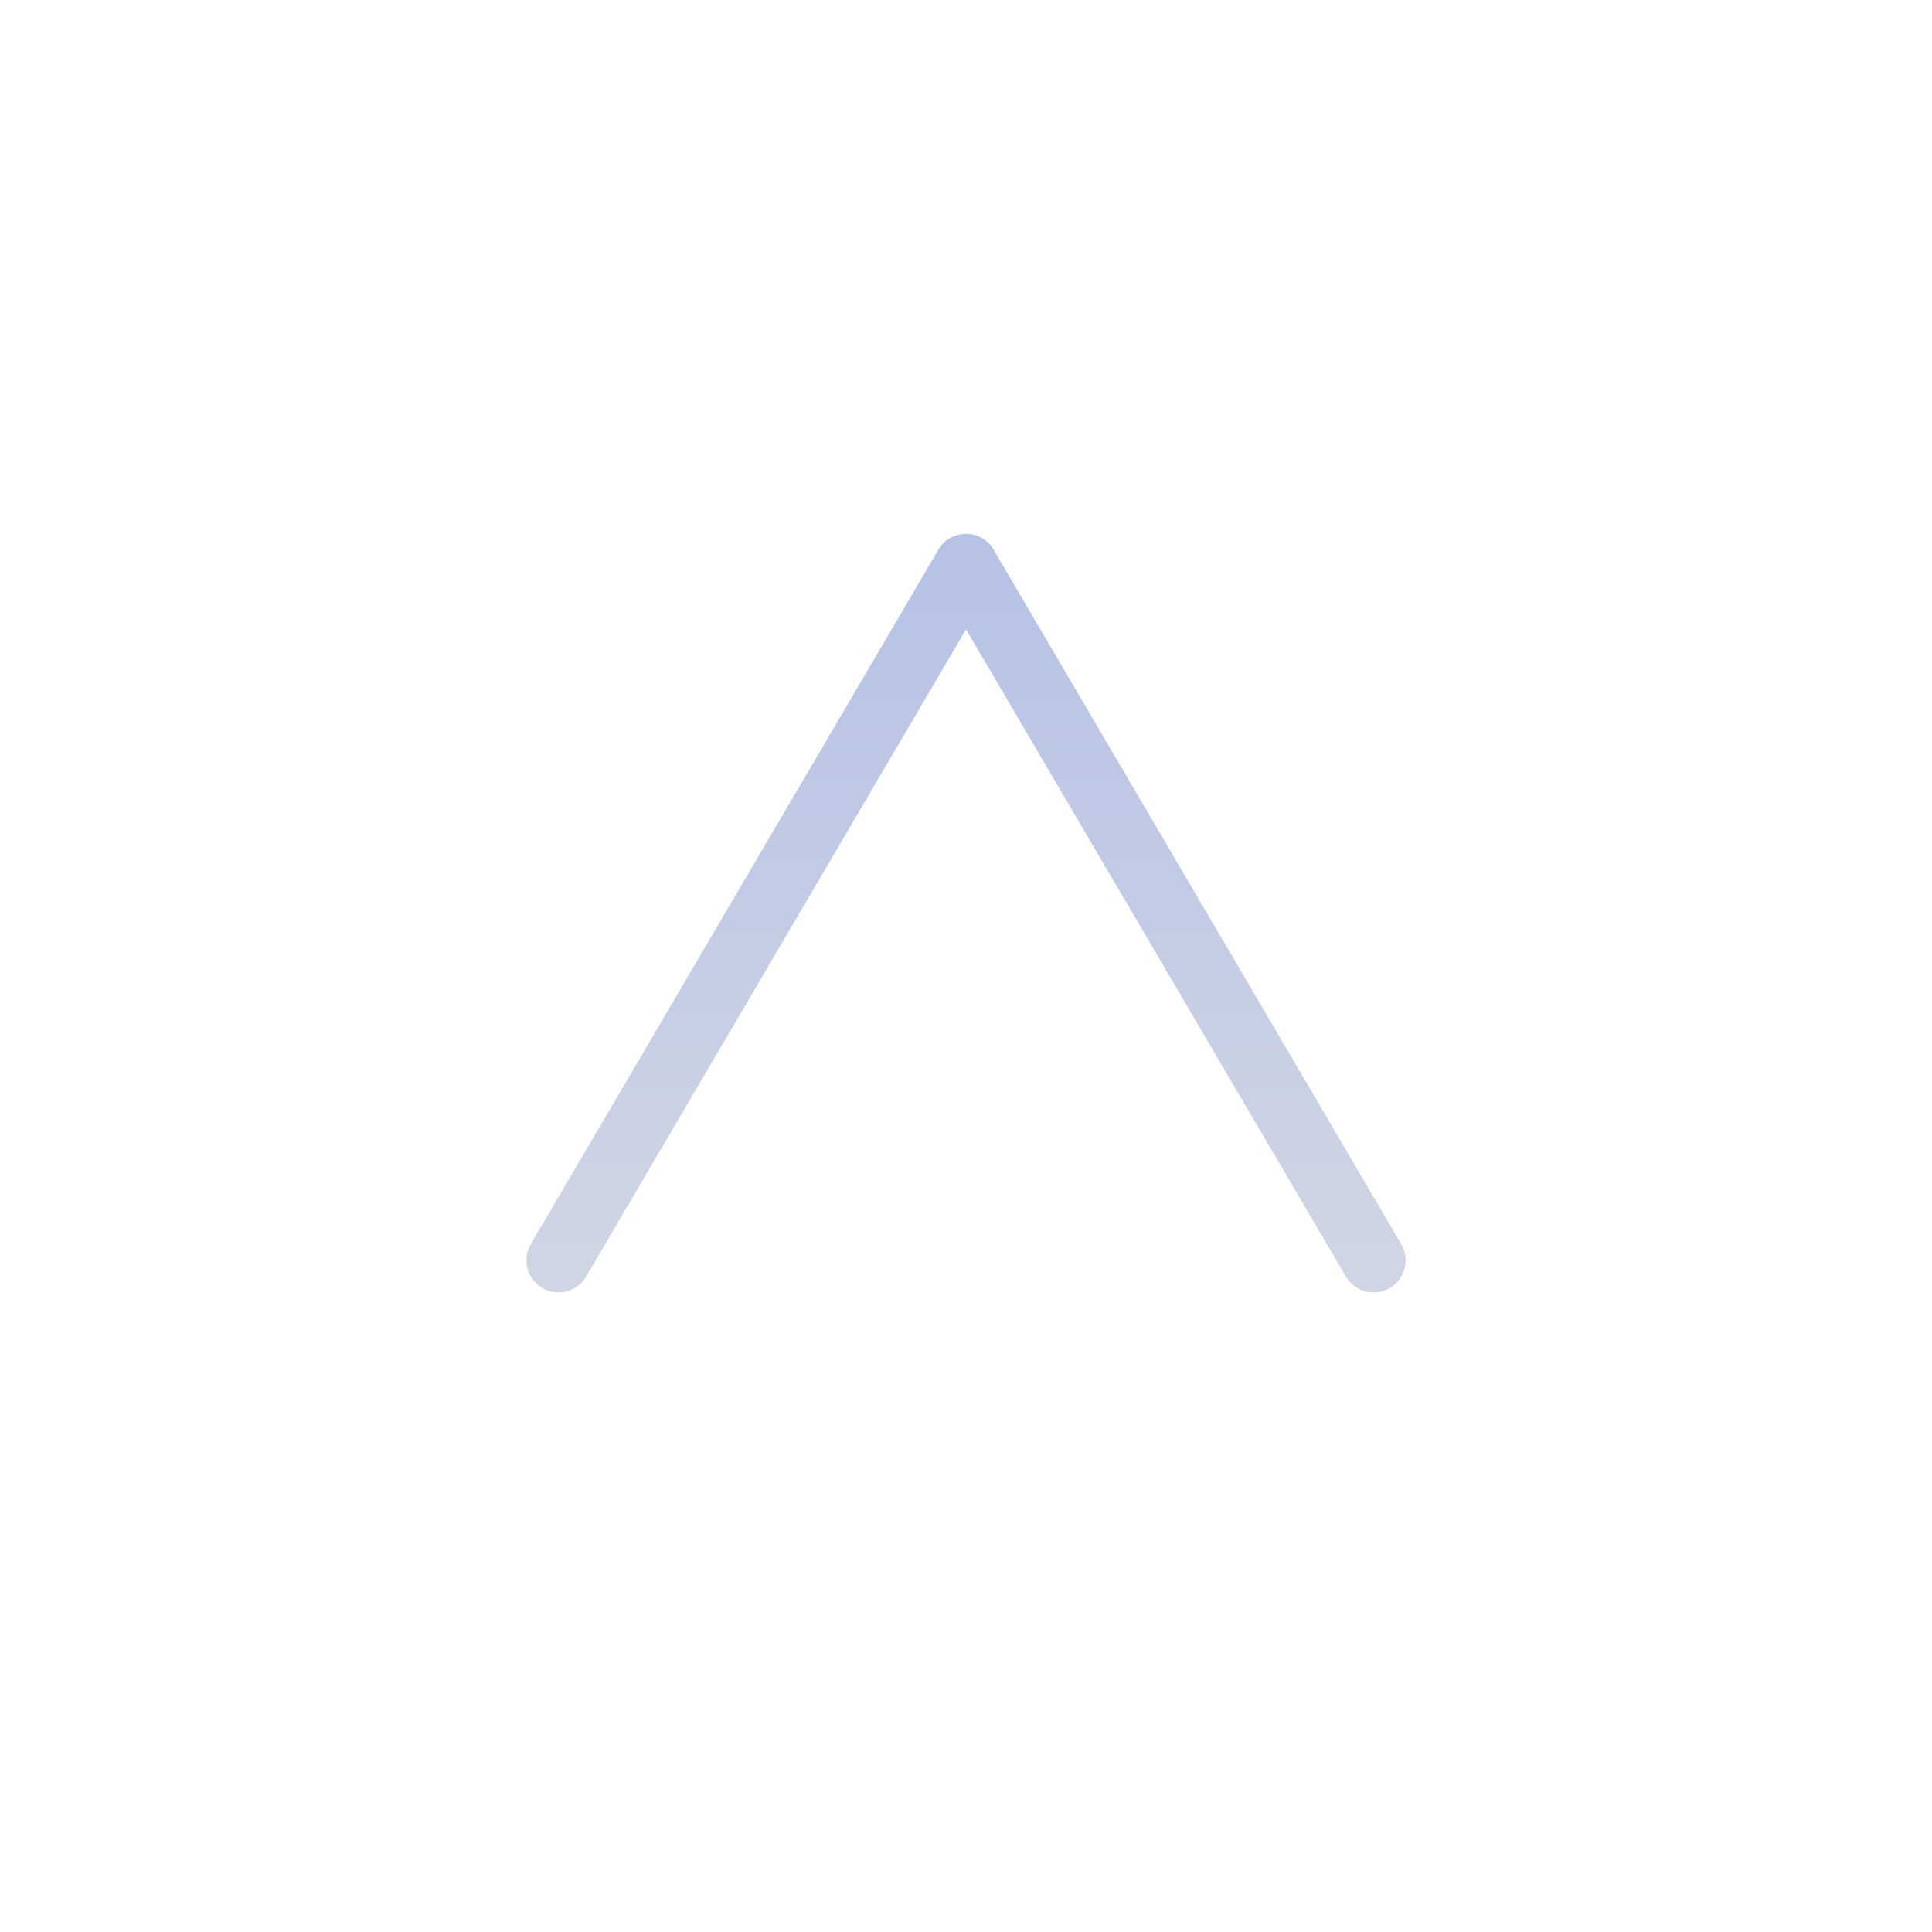
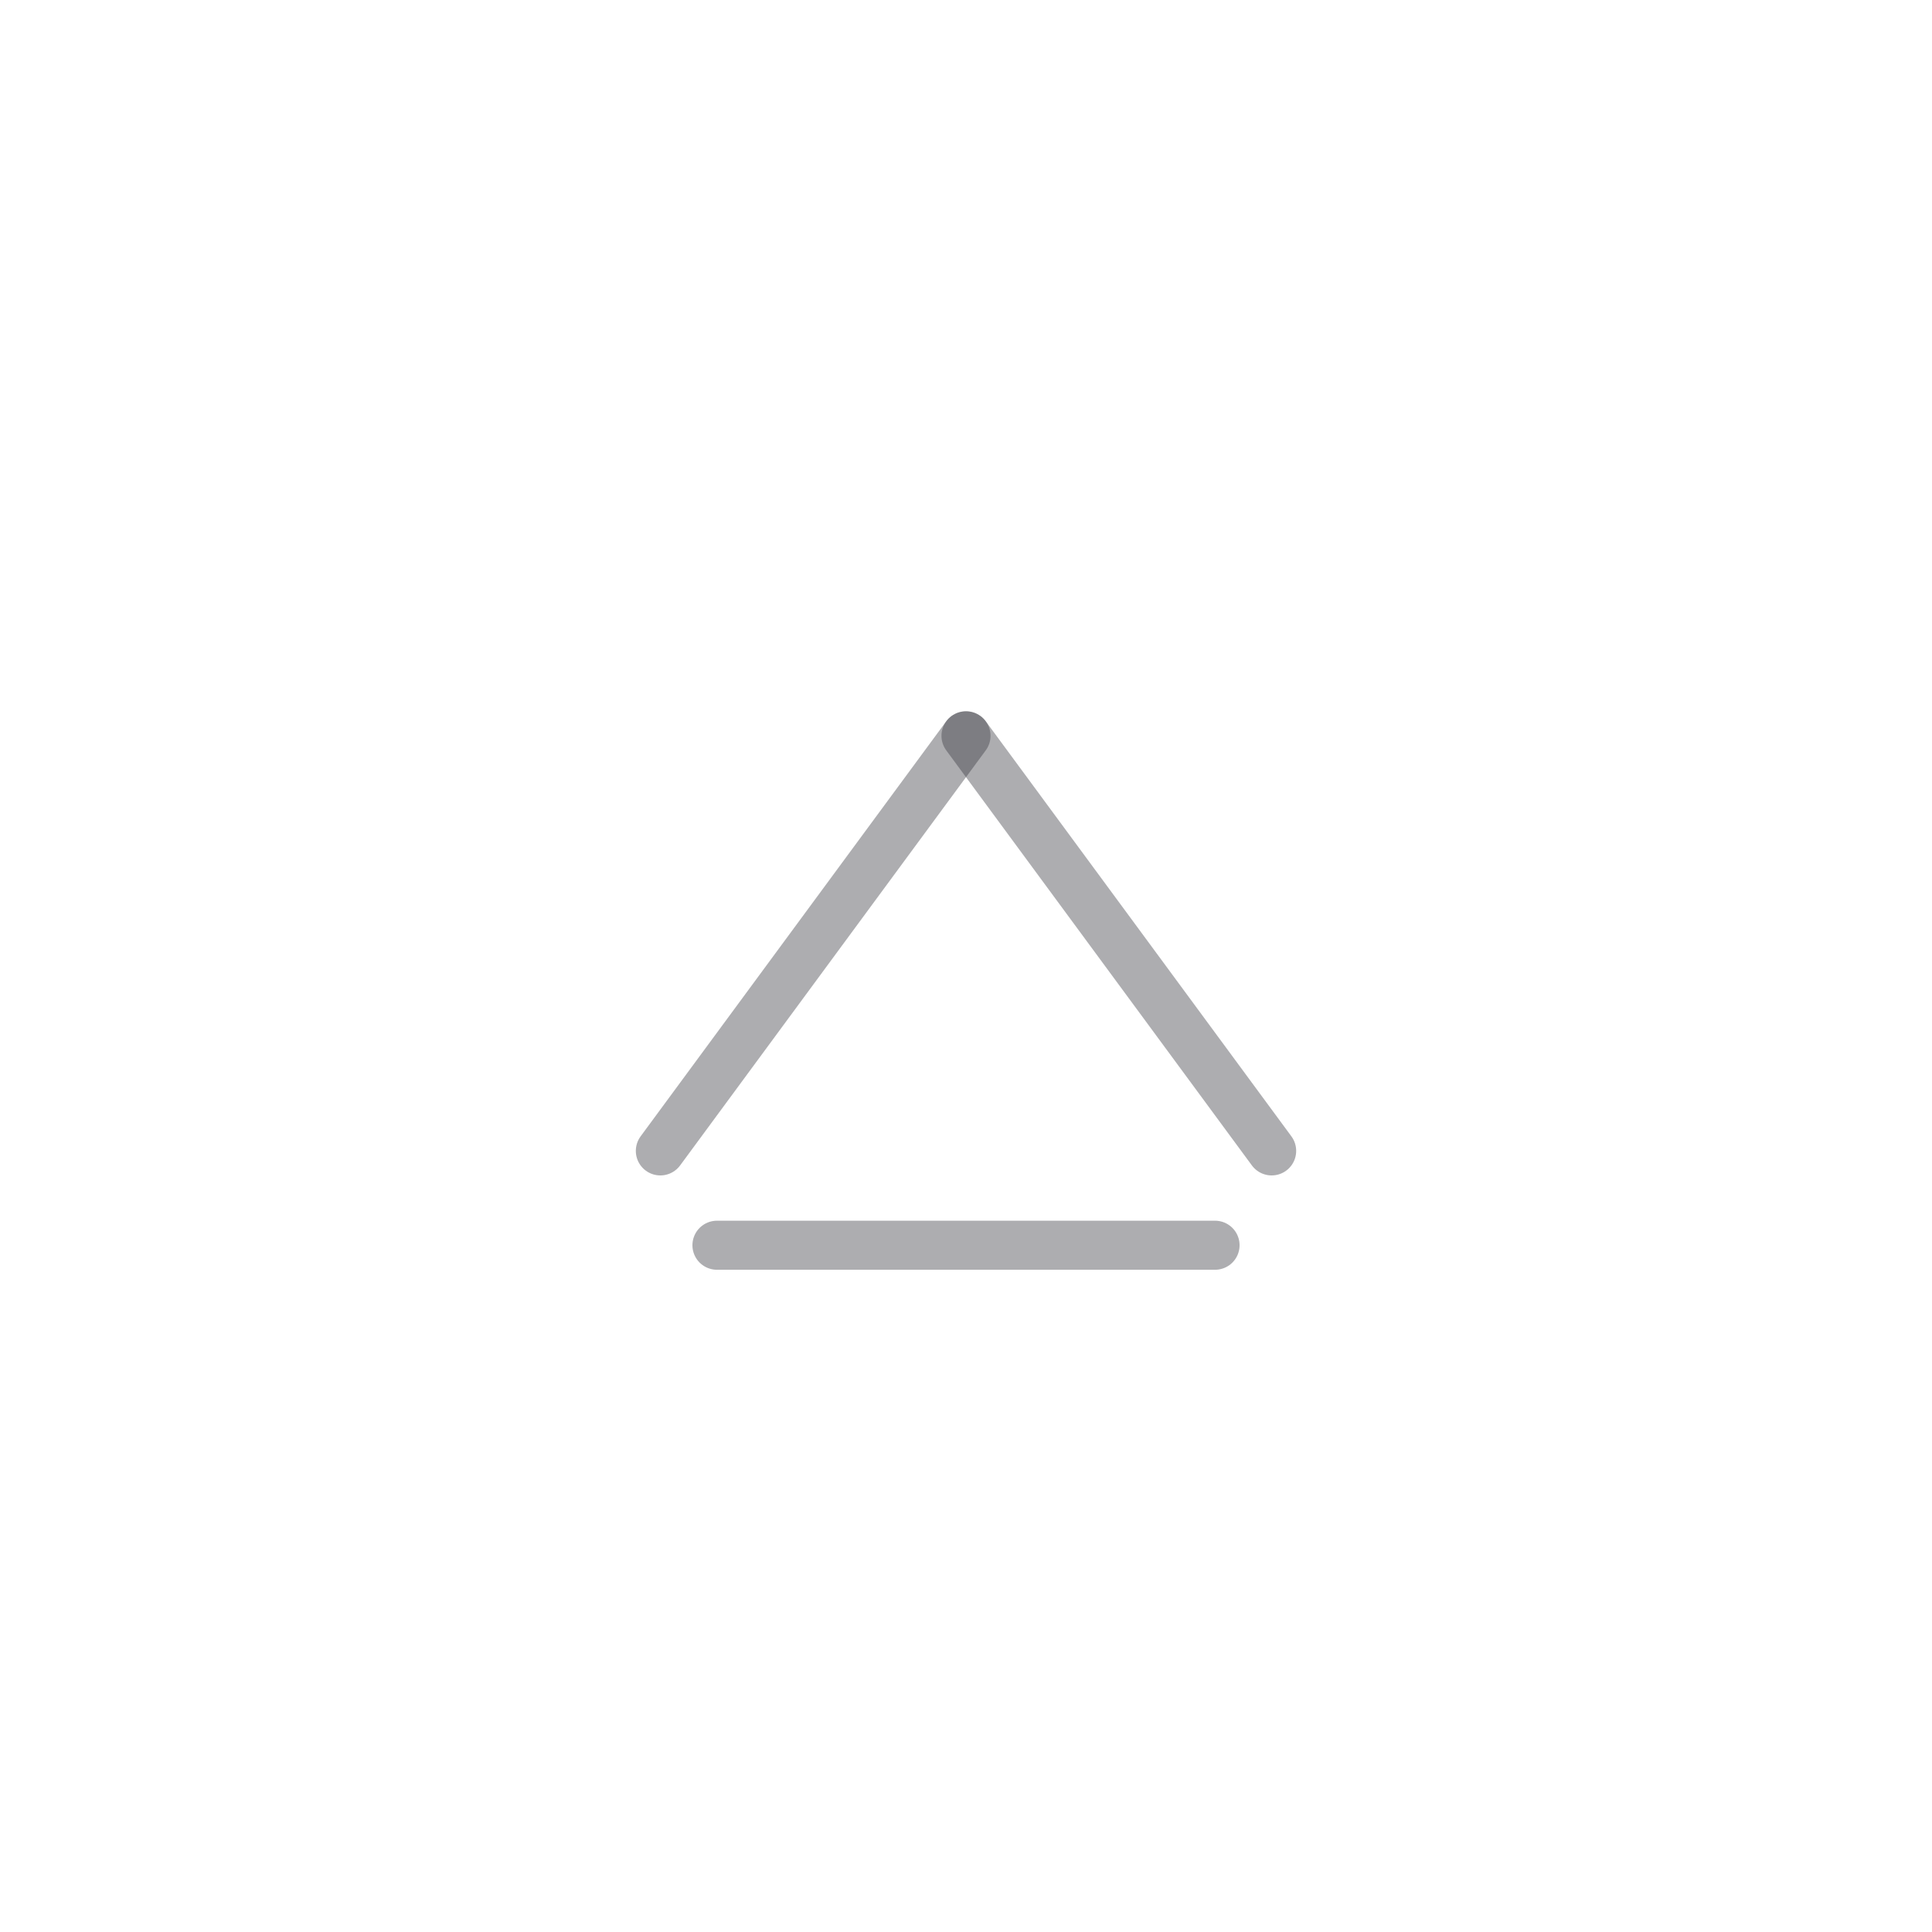
<svg xmlns="http://www.w3.org/2000/svg" width="1024" height="1024" viewBox="0 0 1024 1024">
-   <defs>
-     <linearGradient id="l" x1="0" y1="0" x2="0" y2="1">
-       <stop offset="0" stop-color="#b7c3e6" />
-       <stop offset="1" stop-color="#cfd5e3" />
-     </linearGradient>
-   </defs>
-   <g stroke="url(#l)" stroke-width="34" stroke-linecap="round" fill="none">
-     <line x1="512" y1="300" x2="296" y2="668" />
-     <line x1="512" y1="300" x2="728" y2="668" />
-     <line x1="296" y1="668" x2="728" y2="668" />
+   <g stroke="#3c3c43" stroke-opacity="0.42" stroke-width="26" stroke-linecap="round" fill="none">
+     <line x1="512" y1="390" x2="350" y2="610" />
+     <line x1="512" y1="390" x2="674" y2="610" />
+     <line x1="380" y1="660" x2="644" y2="660" />
  </g>
</svg>
